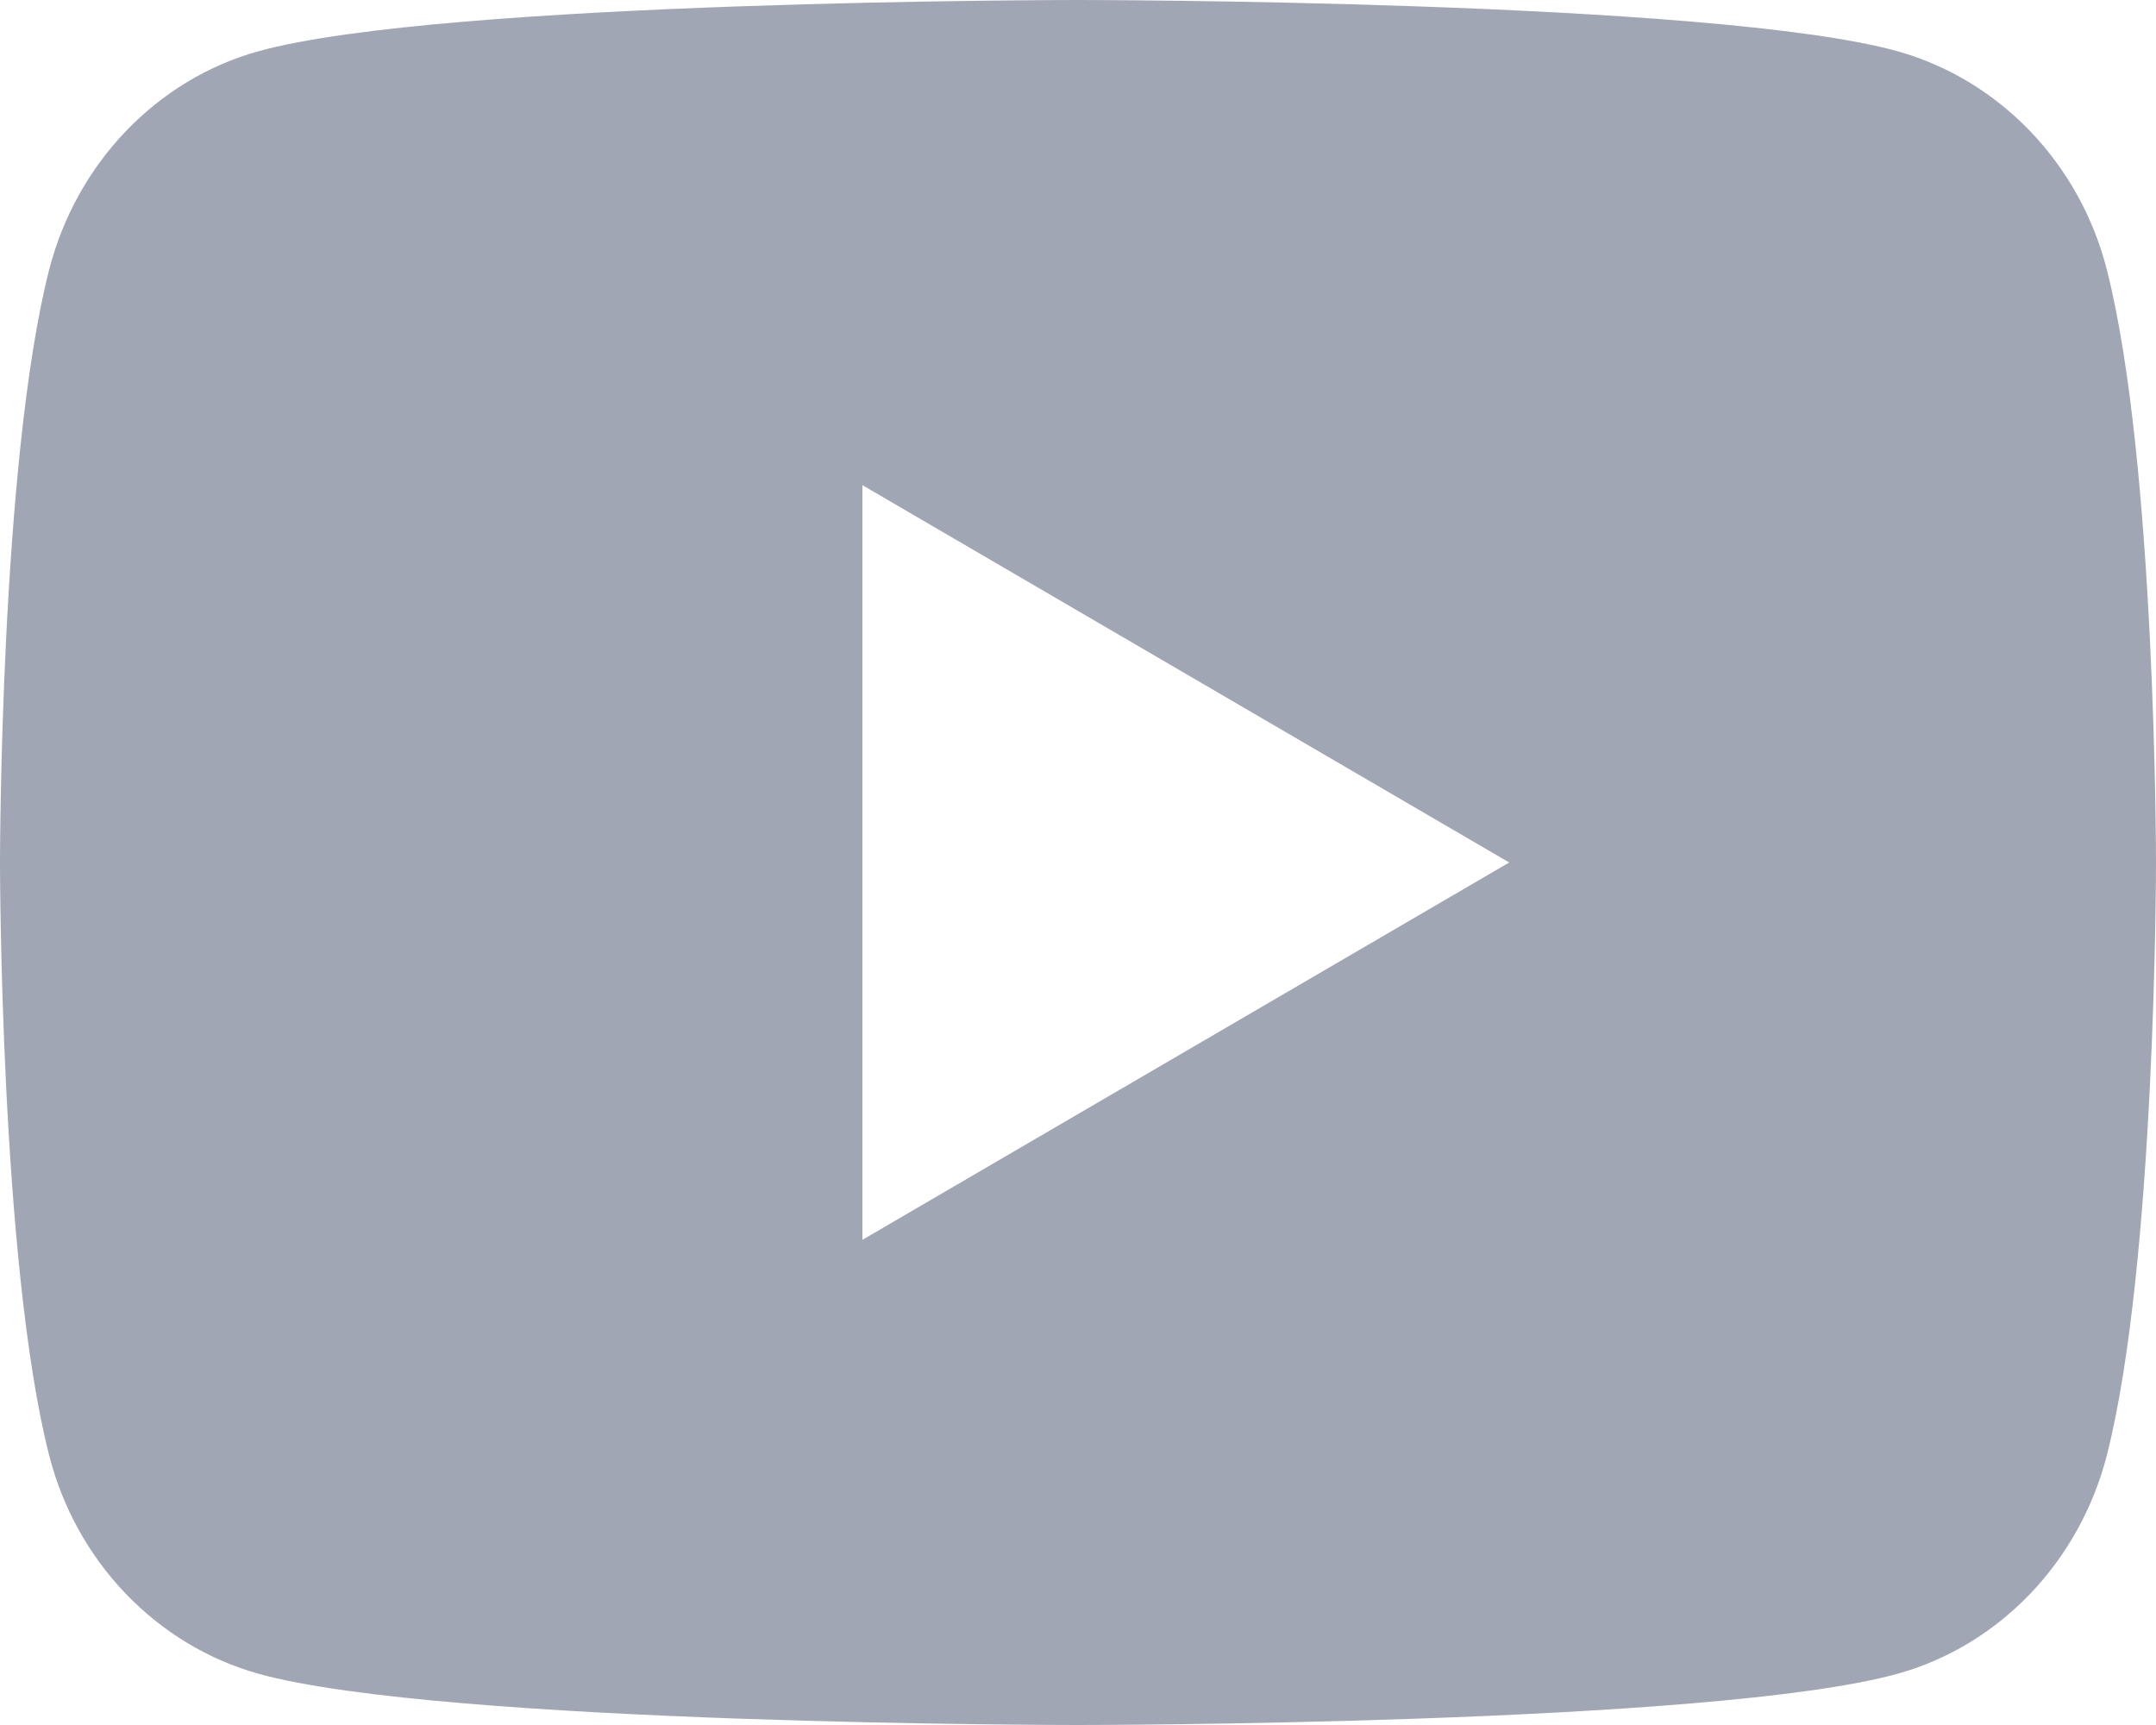
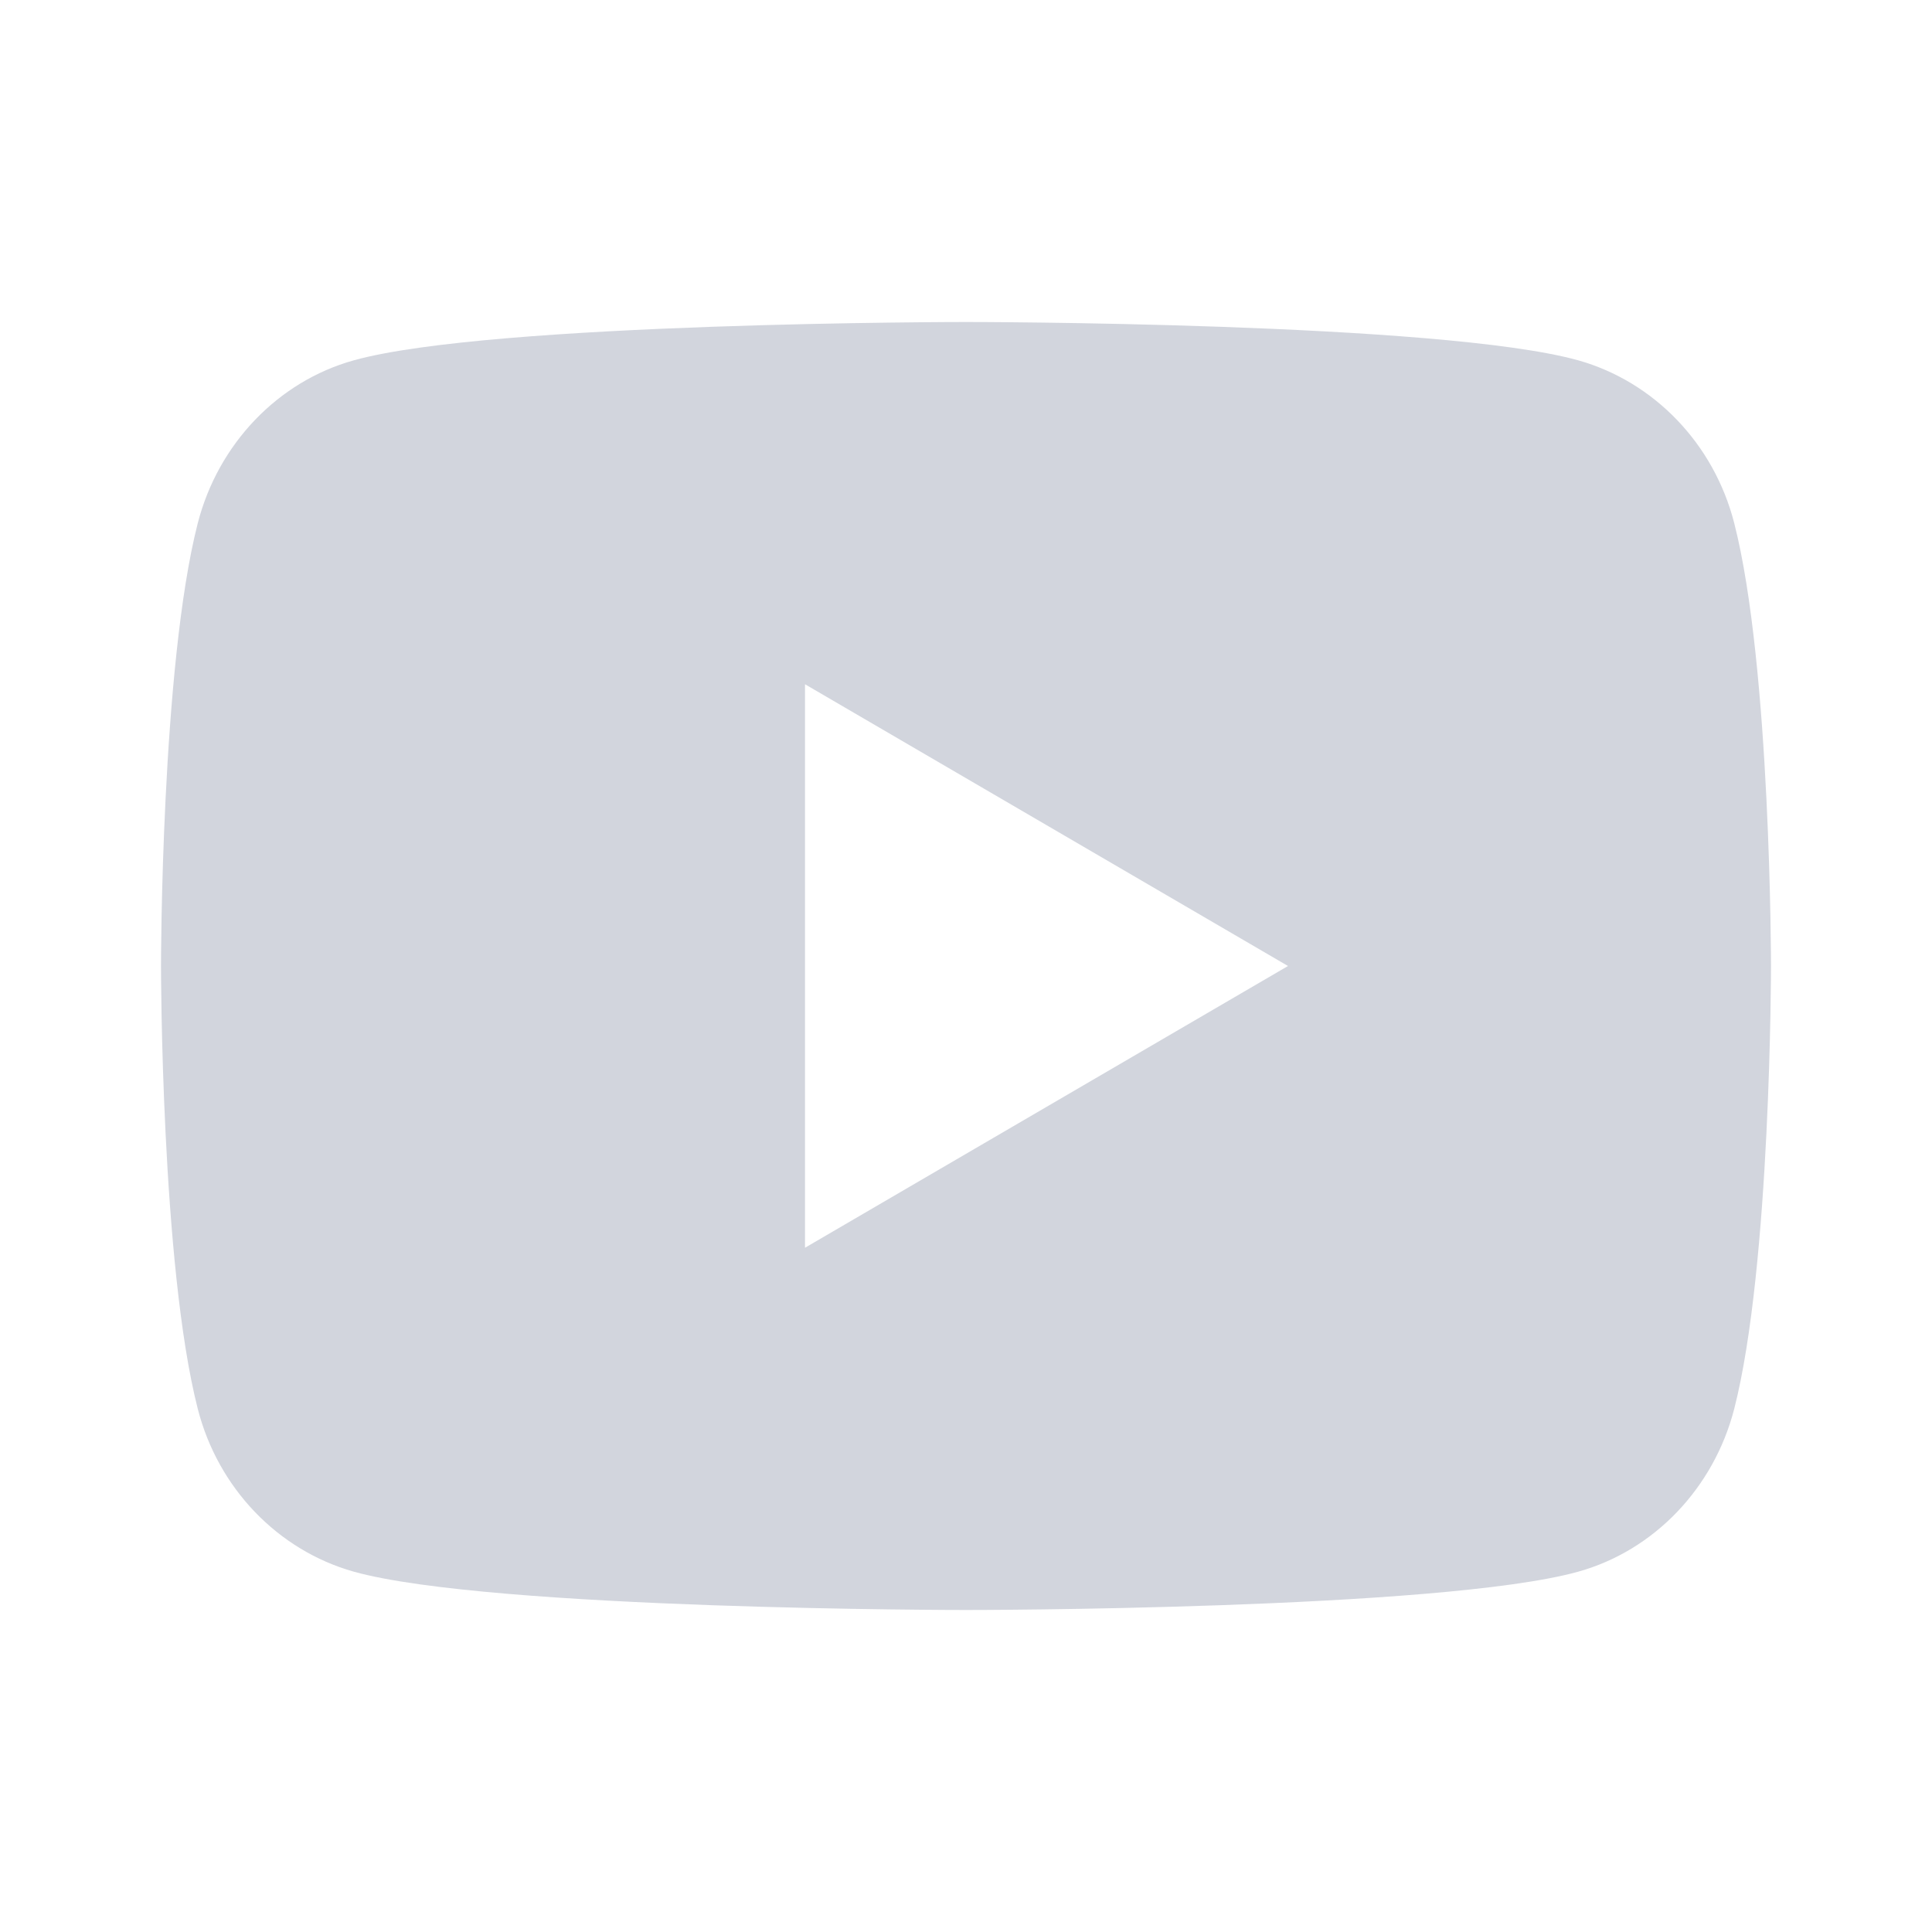
- <svg xmlns="http://www.w3.org/2000/svg" width="20" height="16" viewBox="0 0 20 16" fill="none">
-   <path d="M19.543 2.498C20 4.28 20 8 20 8C20 8 20 11.72 19.543 13.502C19.289 14.487 18.546 15.262 17.605 15.524C15.896 16 10 16 10 16C10 16 4.107 16 2.395 15.524C1.45 15.258 0.708 14.484 0.457 13.502C2.98023e-08 11.72 0 8 0 8C0 8 2.98023e-08 4.28 0.457 2.498C0.711 1.513 1.454 0.738 2.395 0.476C4.107 -1.78814e-07 10 0 10 0C10 0 15.896 -1.78814e-07 17.605 0.476C18.55 0.742 19.292 1.516 19.543 2.498ZM8 11.5L14 8L8 4.5V11.5Z" fill="#A1A6B4" />
+ <svg xmlns="http://www.w3.org/2000/svg" width="24" height="24" viewBox="0 0 24 24" fill="none">
+   <path d="M21.543 6.498C22 8.28 22 12 22 12C22 12 22 15.72 21.543 17.502C21.289 18.487 20.546 19.262 19.605 19.524C17.896 20 12 20 12 20C12 20 6.107 20 4.395 19.524C3.45 19.258 2.708 18.484 2.457 17.502C2 15.72 2 12 2 12C2 12 2 8.28 2.457 6.498C2.711 5.513 3.454 4.738 4.395 4.476C6.107 4 12 4 12 4C12 4 17.896 4 19.605 4.476C20.55 4.742 21.292 5.516 21.543 6.498ZM10 15.5L16 12L10 8.5V15.5Z" fill="#D2D5DD" />
</svg>
